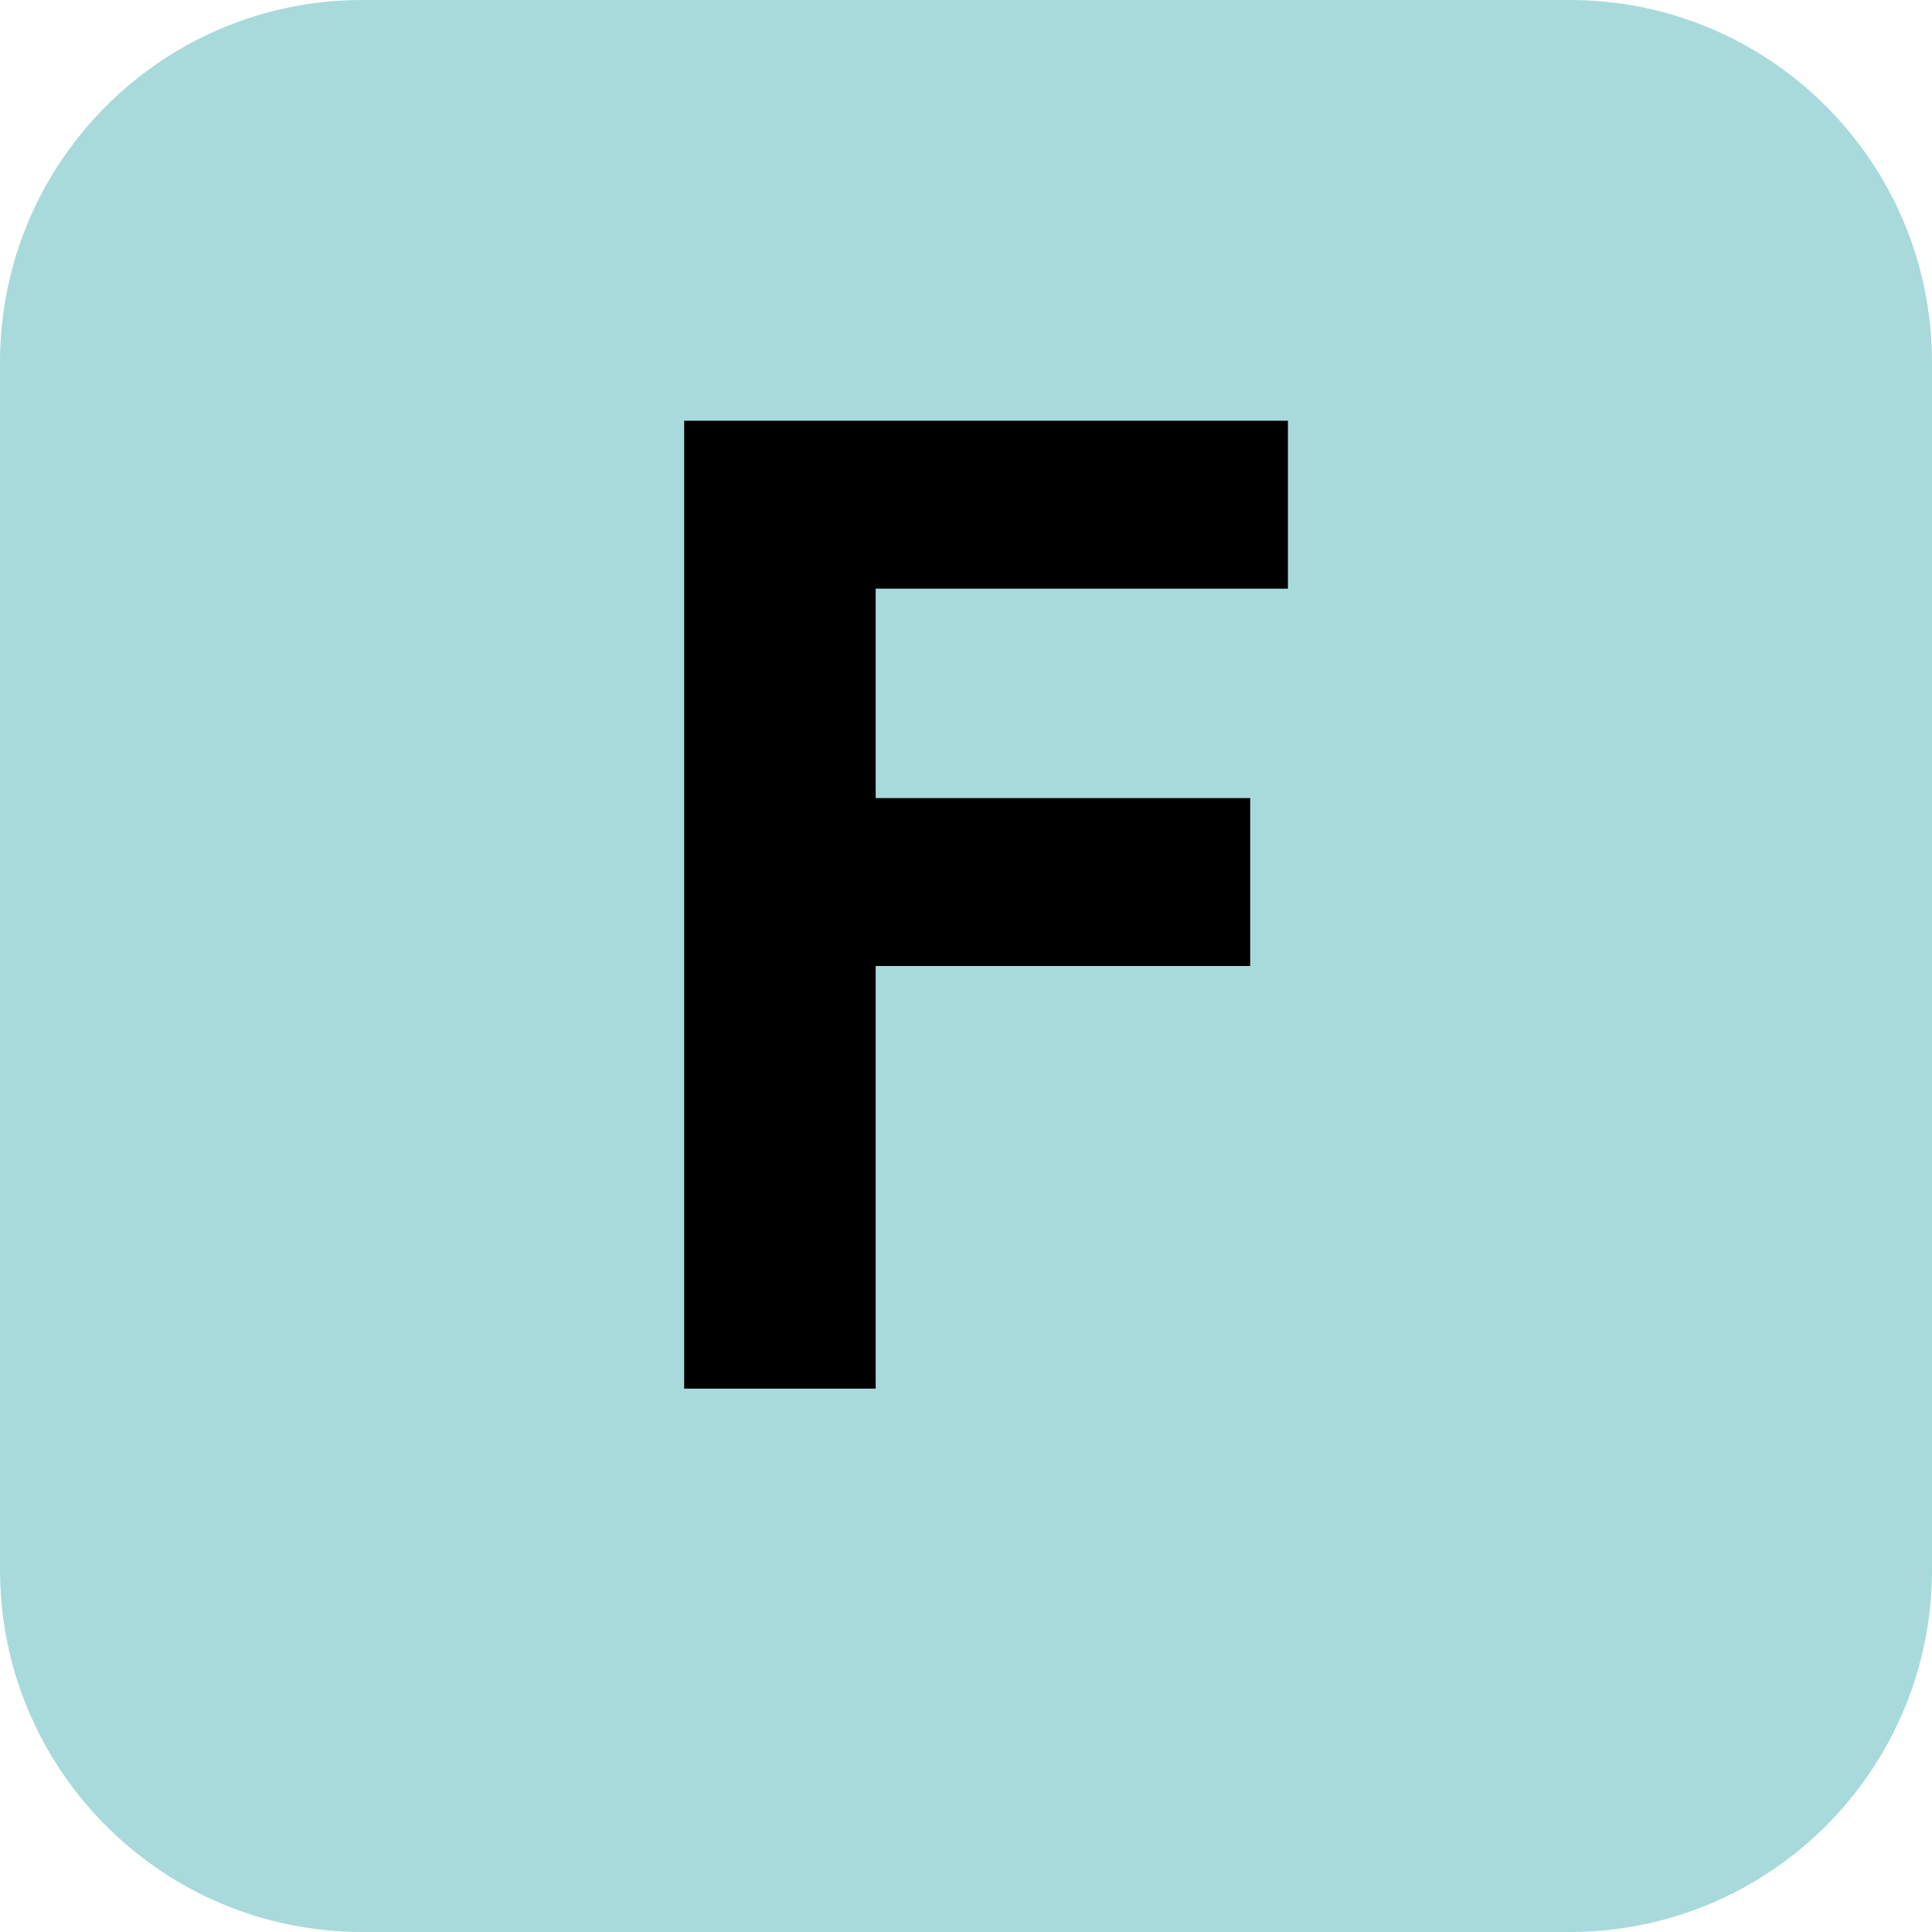
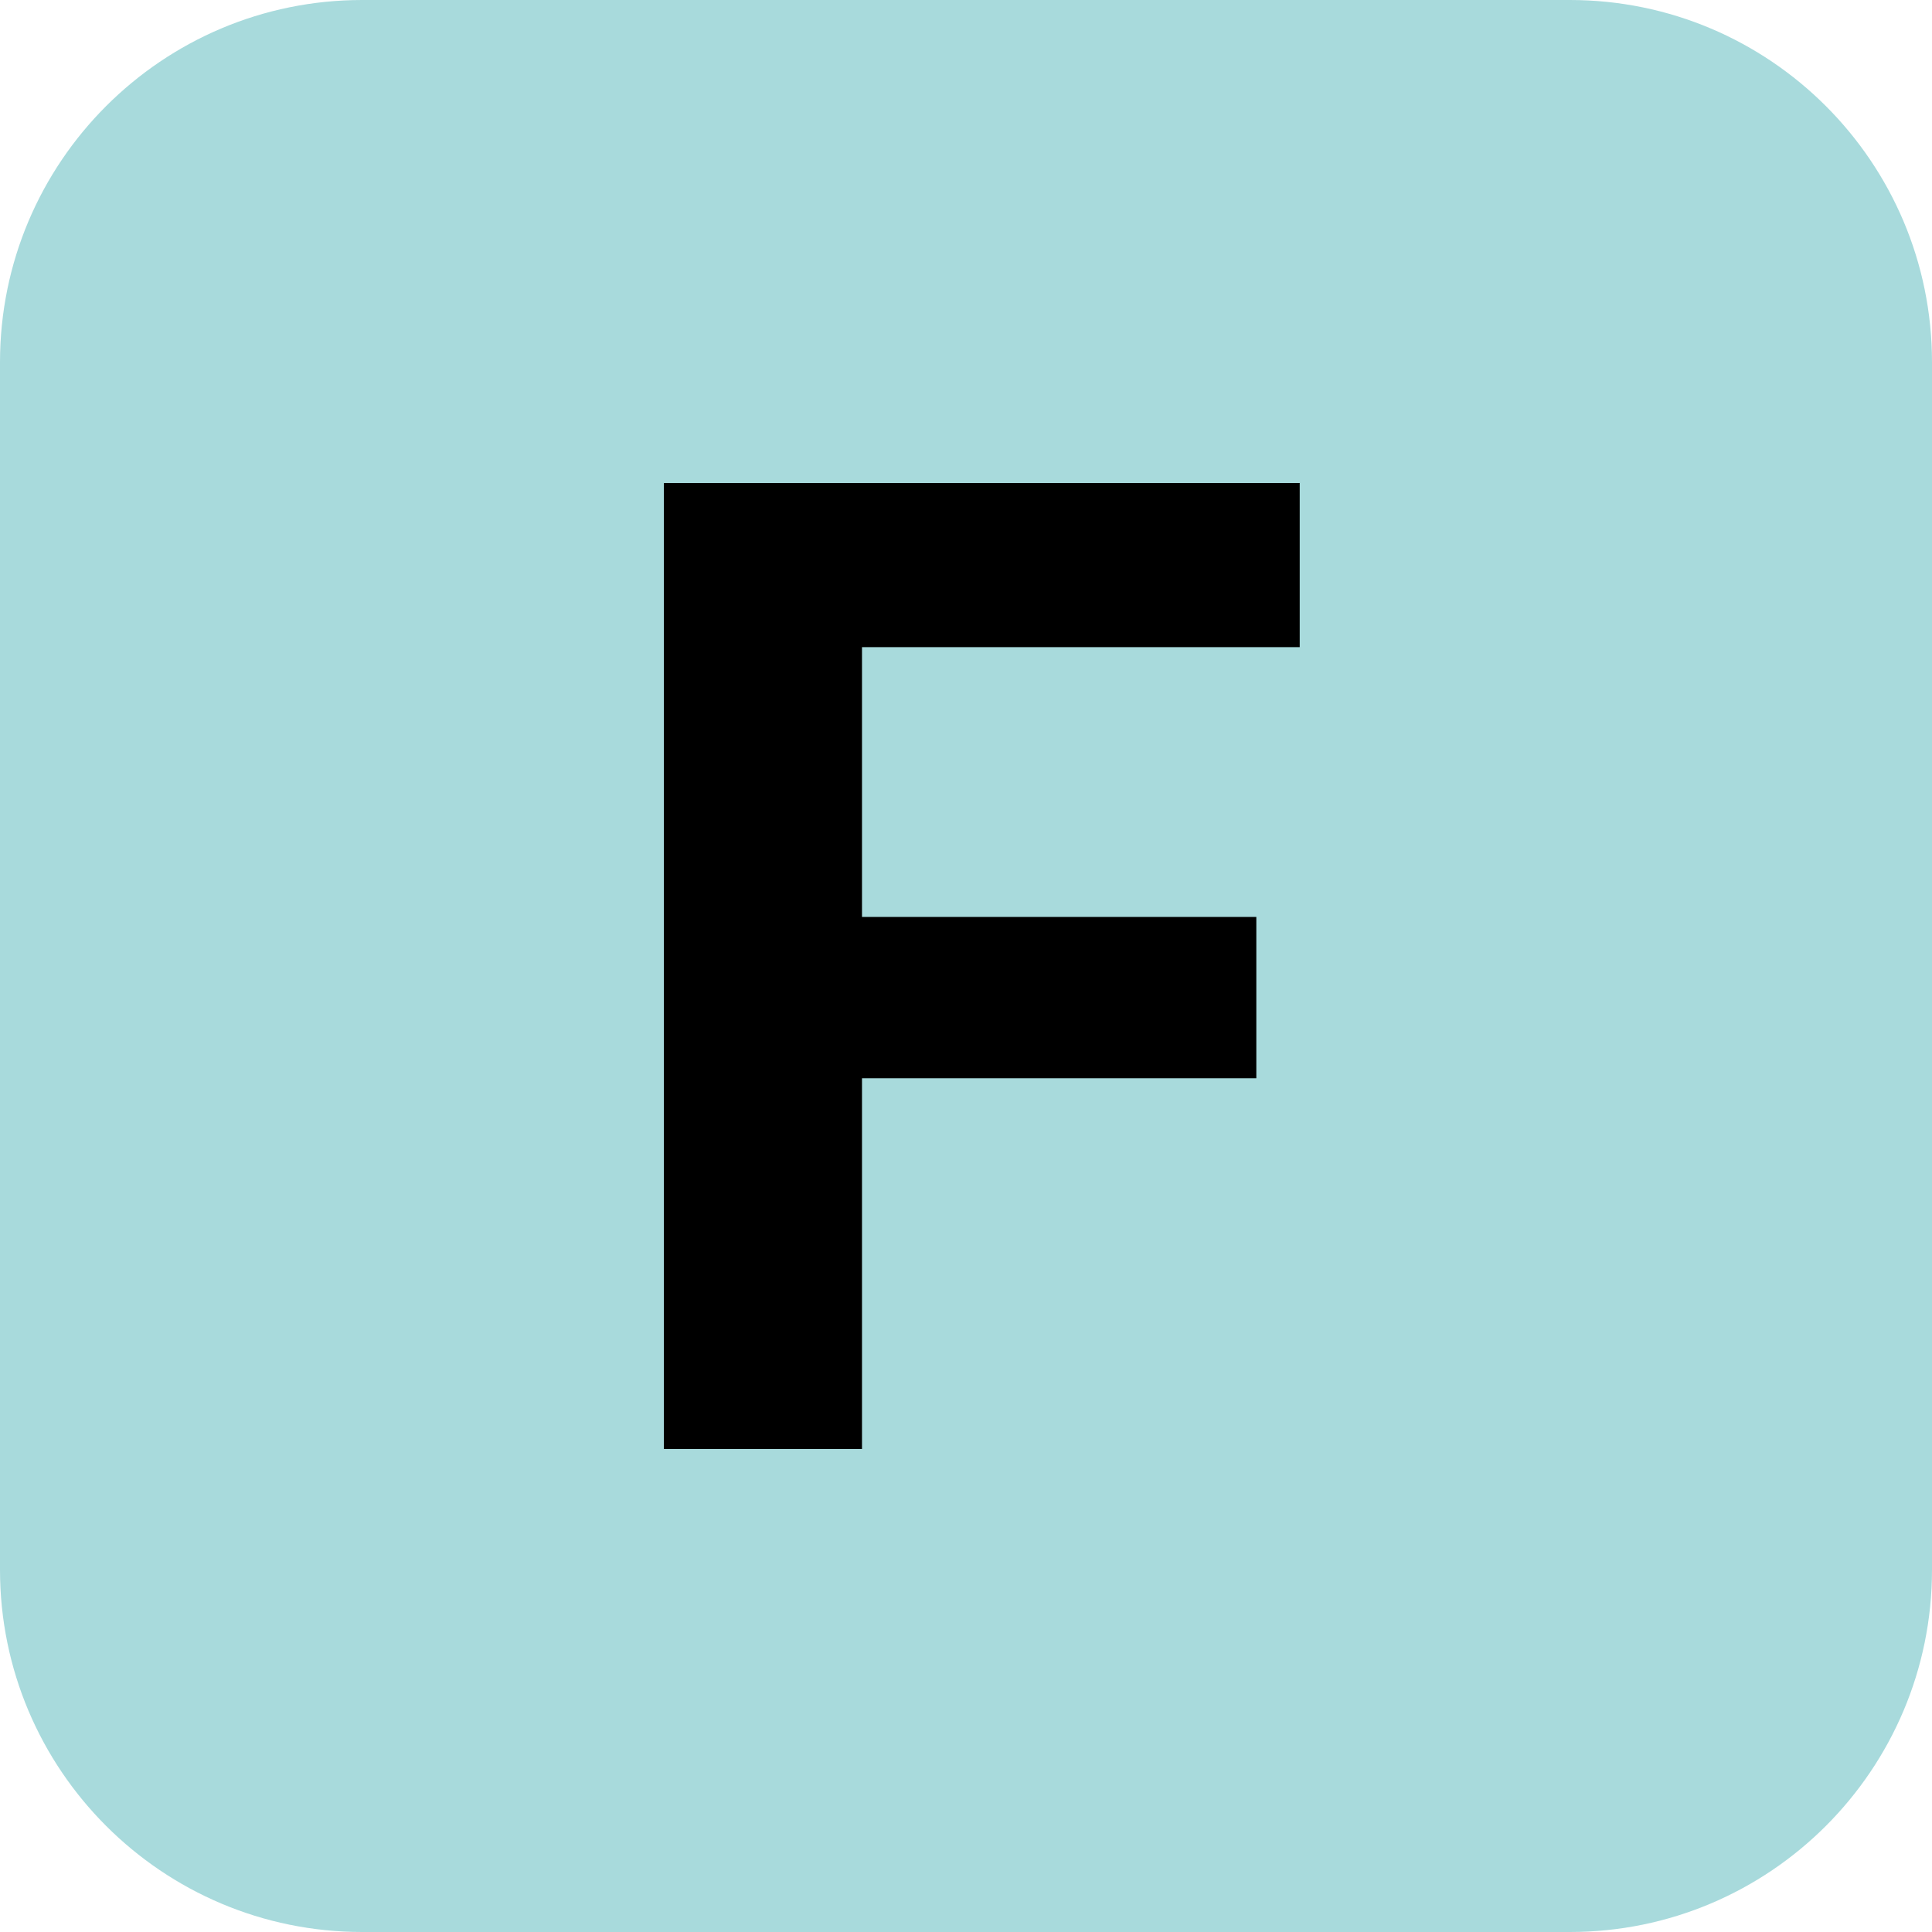
<svg xmlns="http://www.w3.org/2000/svg" viewBox="0 0 32 32">
  <rect width="32" height="32" rx="6" fill="#a8dadc" />
-   <text x="16" y="23" text-anchor="middle" font-family="monospace" font-size="22" font-weight="bold" fill="#000000">F</text>
+   <text x="16" y="24" text-anchor="middle" font-family="Inter, Arial, Helvetica, sans-serif" font-size="22" font-weight="bold" fill="#000000">F</text>
</svg>
